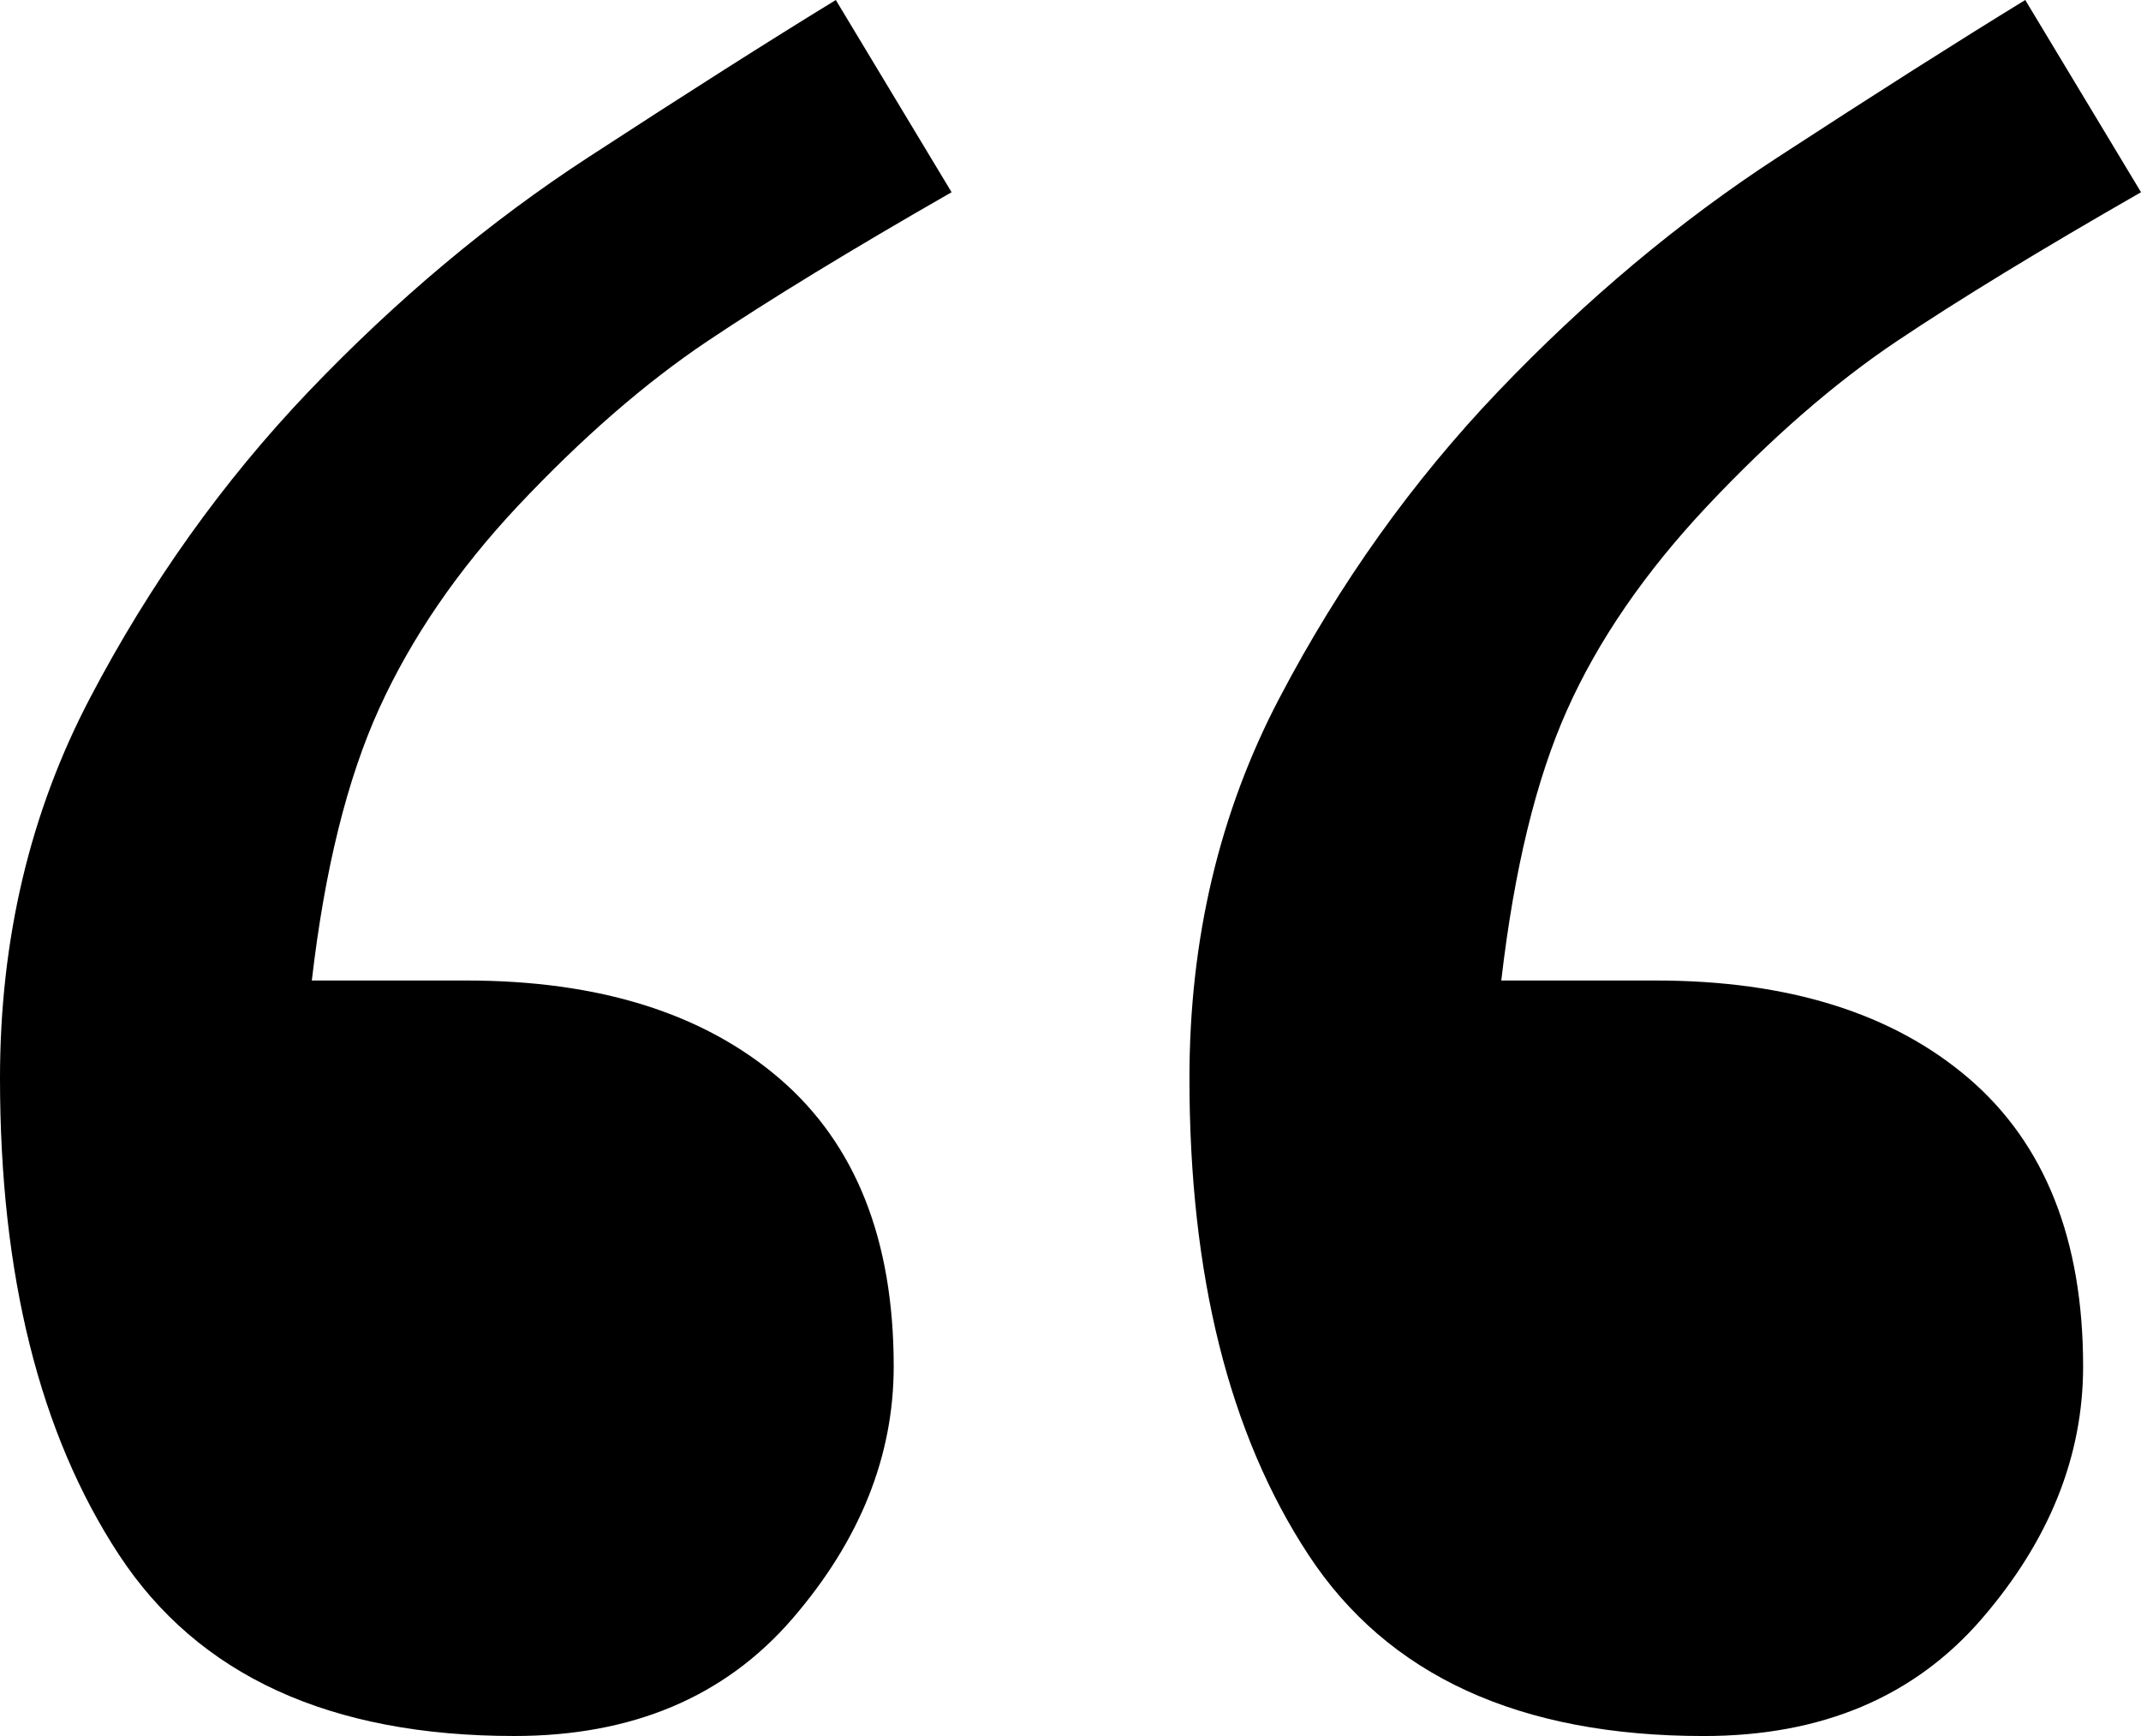
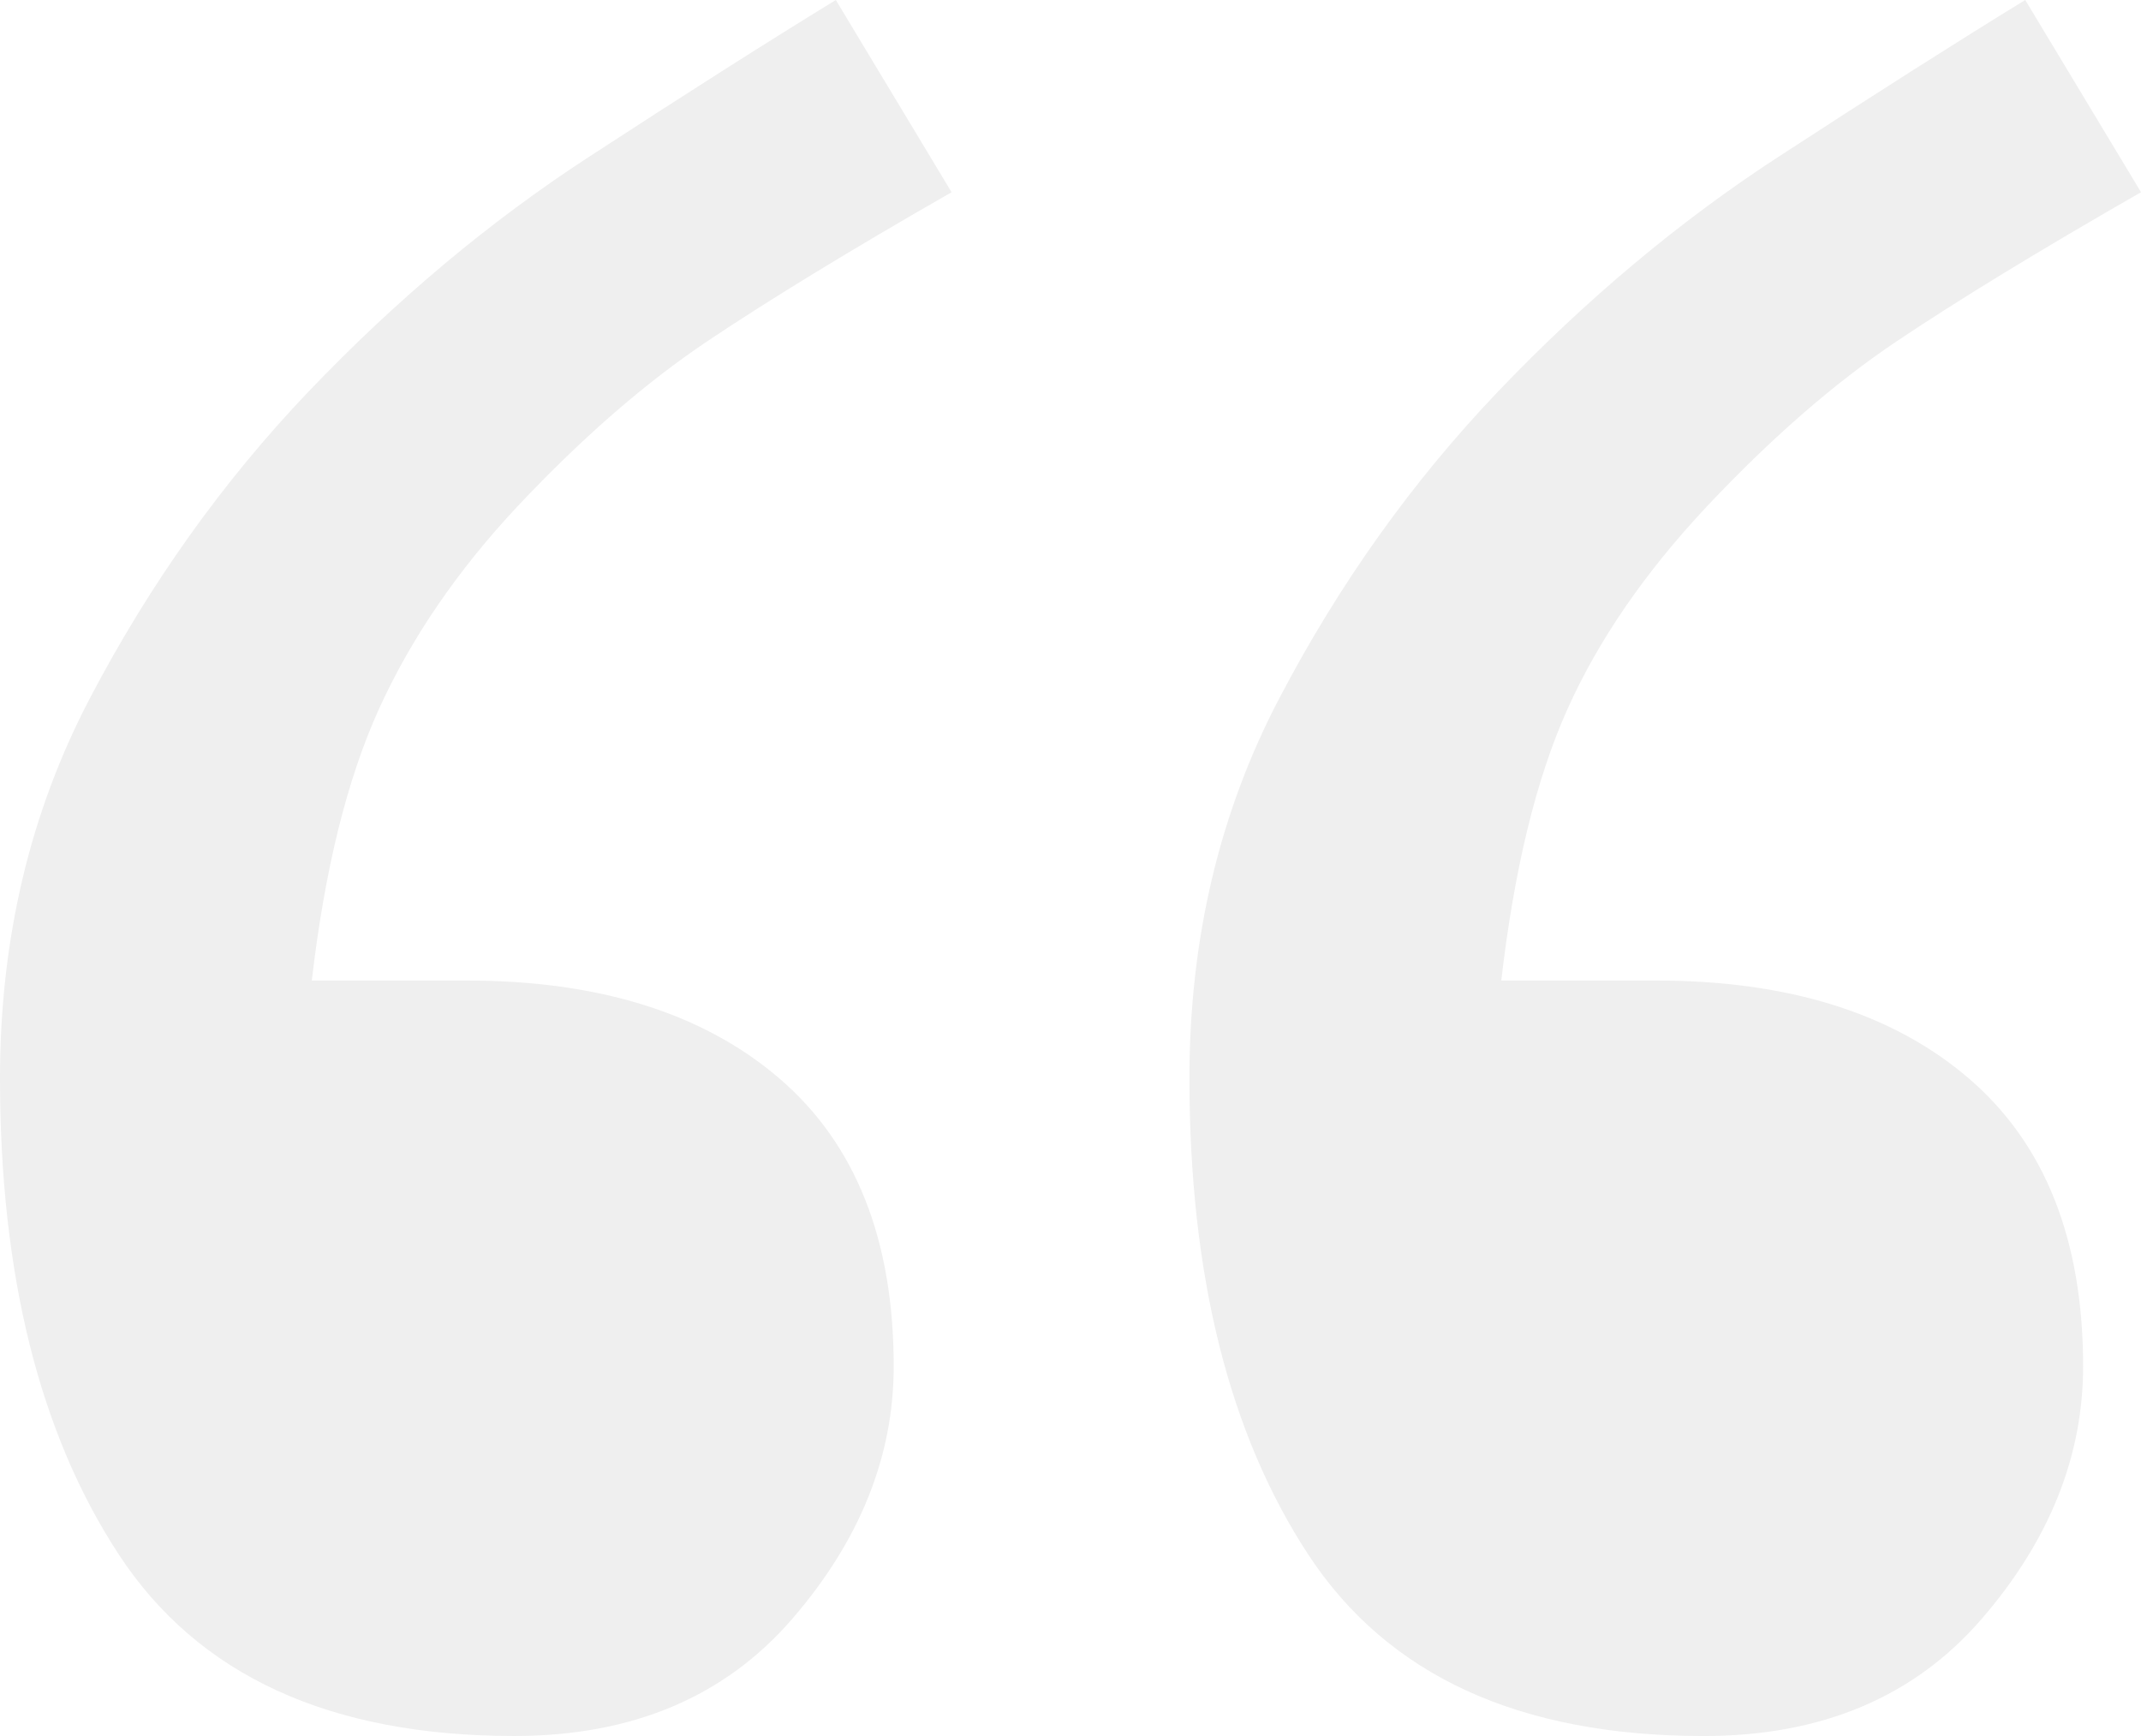
<svg xmlns="http://www.w3.org/2000/svg" width="78.673" height="63.788" version="1" viewBox="0 0 78.673 63.788">
-   <path d="M72.354 39.632c-2.797-2.401-6.636-3.604-11.518-3.604h-5.67c.473-4.081 1.278-7.397 2.421-9.948 1.141-2.551 2.854-5.044 5.139-7.477 2.363-2.51 4.685-4.531 6.97-6.063 2.283-1.53 5.274-3.356 8.978-5.477L74.42 0c-2.441 1.495-5.474 3.42-9.096 5.779-3.623 2.359-7.048 5.228-10.276 8.607-3.151 3.302-5.83 7.056-8.033 11.261-2.206 4.204-3.308 8.861-3.308 13.97 0 7.232 1.456 13.07 4.371 17.511 2.913 4.44 7.755 6.661 14.529 6.661 4.33 0 7.737-1.436 10.218-4.311s3.721-5.967 3.721-9.273c0-4.646-1.399-8.171-4.192-10.573zM19.019 18.603c2.362-2.51 4.685-4.531 6.97-6.063 2.283-1.53 5.274-3.356 8.978-5.477L30.713 0c-2.441 1.495-5.475 3.42-9.095 5.779-3.624 2.359-7.05 5.228-10.278 8.607-3.149 3.302-5.828 7.056-8.032 11.261C1.103 29.851 0 34.508 0 39.616c0 7.232 1.457 13.07 4.371 17.511 2.912 4.44 7.756 6.661 14.529 6.661 4.33 0 7.737-1.436 10.218-4.311s3.722-5.967 3.722-9.273c0-4.646-1.399-8.17-4.194-10.572-2.796-2.401-6.635-3.604-11.517-3.604h-5.671c.473-4.081 1.3-7.416 2.481-10.007 1.181-2.589 2.873-5.063 5.08-7.418z" />
+   <path fill="#efefef" d="M72.354 39.632c-2.797-2.401-6.636-3.604-11.518-3.604h-5.67c.473-4.081 1.278-7.397 2.421-9.948 1.141-2.551 2.854-5.044 5.139-7.477 2.363-2.51 4.685-4.531 6.97-6.063 2.283-1.53 5.274-3.356 8.978-5.477L74.42 0c-2.441 1.495-5.474 3.42-9.096 5.779-3.623 2.359-7.048 5.228-10.276 8.607-3.151 3.302-5.83 7.056-8.033 11.261-2.206 4.204-3.308 8.861-3.308 13.97 0 7.232 1.456 13.07 4.371 17.511 2.913 4.44 7.755 6.661 14.529 6.661 4.33 0 7.737-1.436 10.218-4.311s3.721-5.967 3.721-9.273c0-4.646-1.399-8.171-4.192-10.573zM19.019 18.603c2.362-2.51 4.685-4.531 6.97-6.063 2.283-1.53 5.274-3.356 8.978-5.477L30.713 0c-2.441 1.495-5.475 3.42-9.095 5.779-3.624 2.359-7.05 5.228-10.278 8.607-3.149 3.302-5.828 7.056-8.032 11.261C1.103 29.851 0 34.508 0 39.616c0 7.232 1.457 13.07 4.371 17.511 2.912 4.44 7.756 6.661 14.529 6.661 4.33 0 7.737-1.436 10.218-4.311s3.722-5.967 3.722-9.273c0-4.646-1.399-8.17-4.194-10.572-2.796-2.401-6.635-3.604-11.517-3.604h-5.671c.473-4.081 1.3-7.416 2.481-10.007 1.181-2.589 2.873-5.063 5.08-7.418z" />
</svg>
